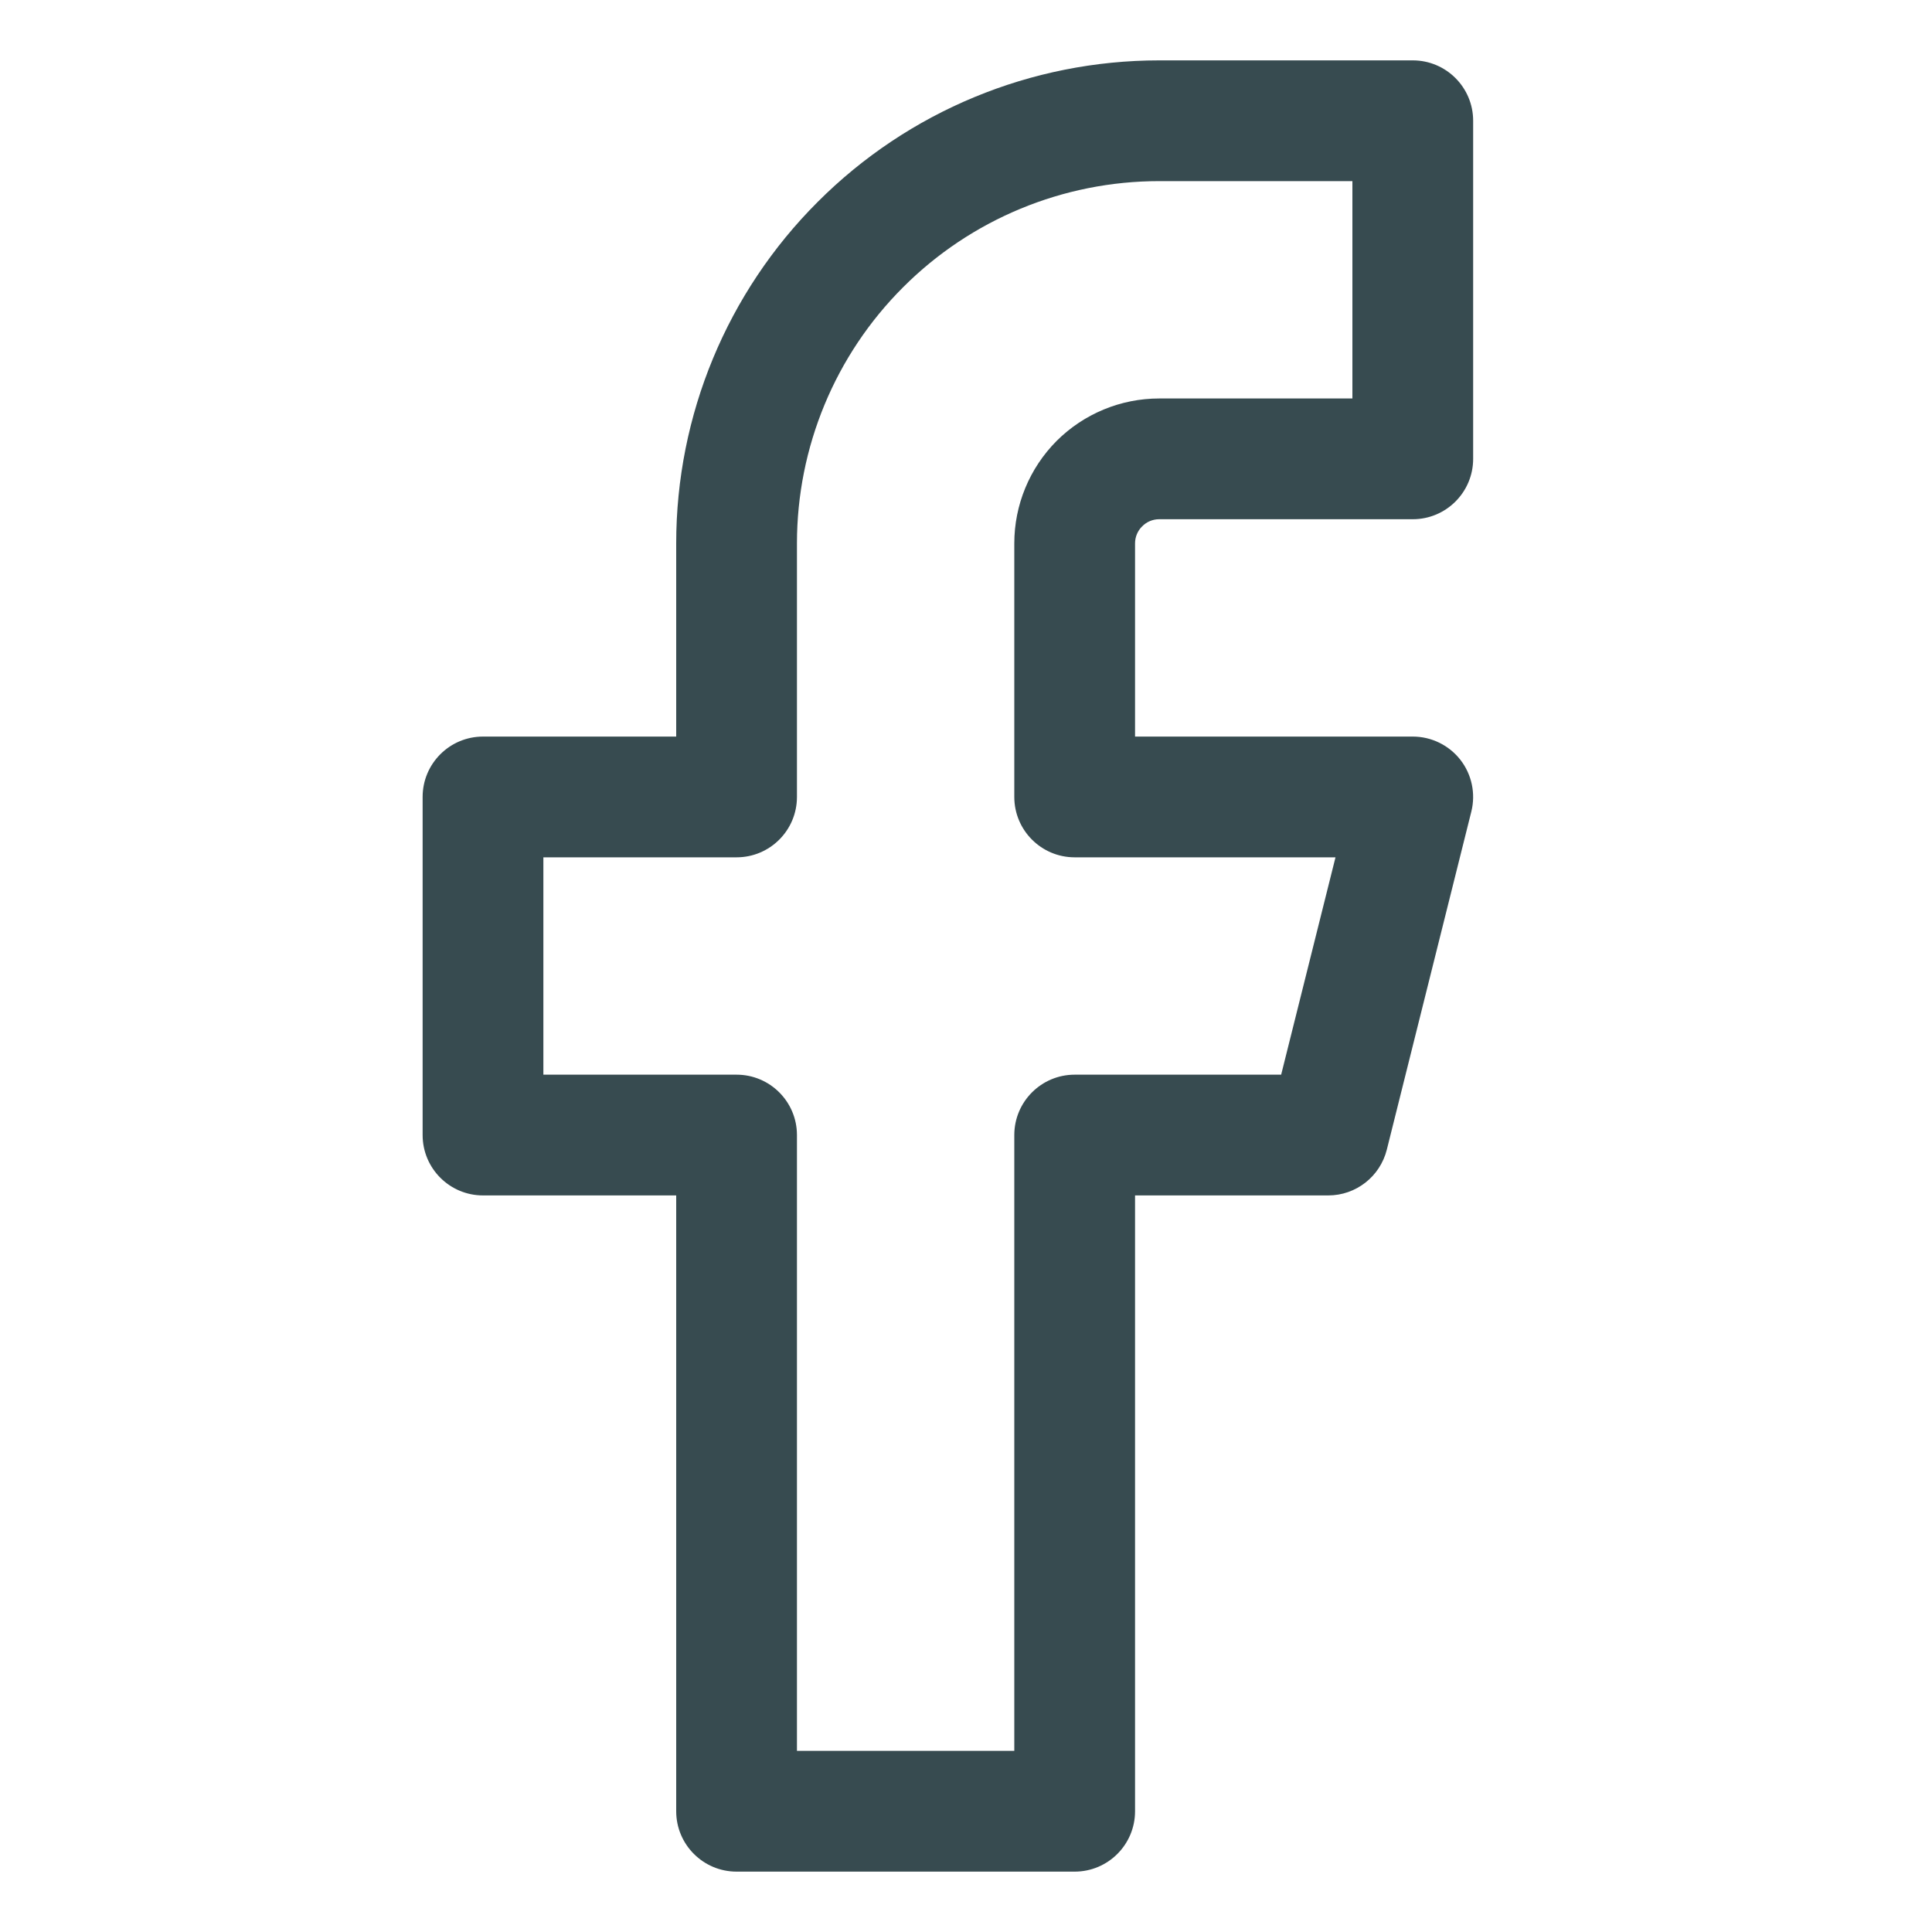
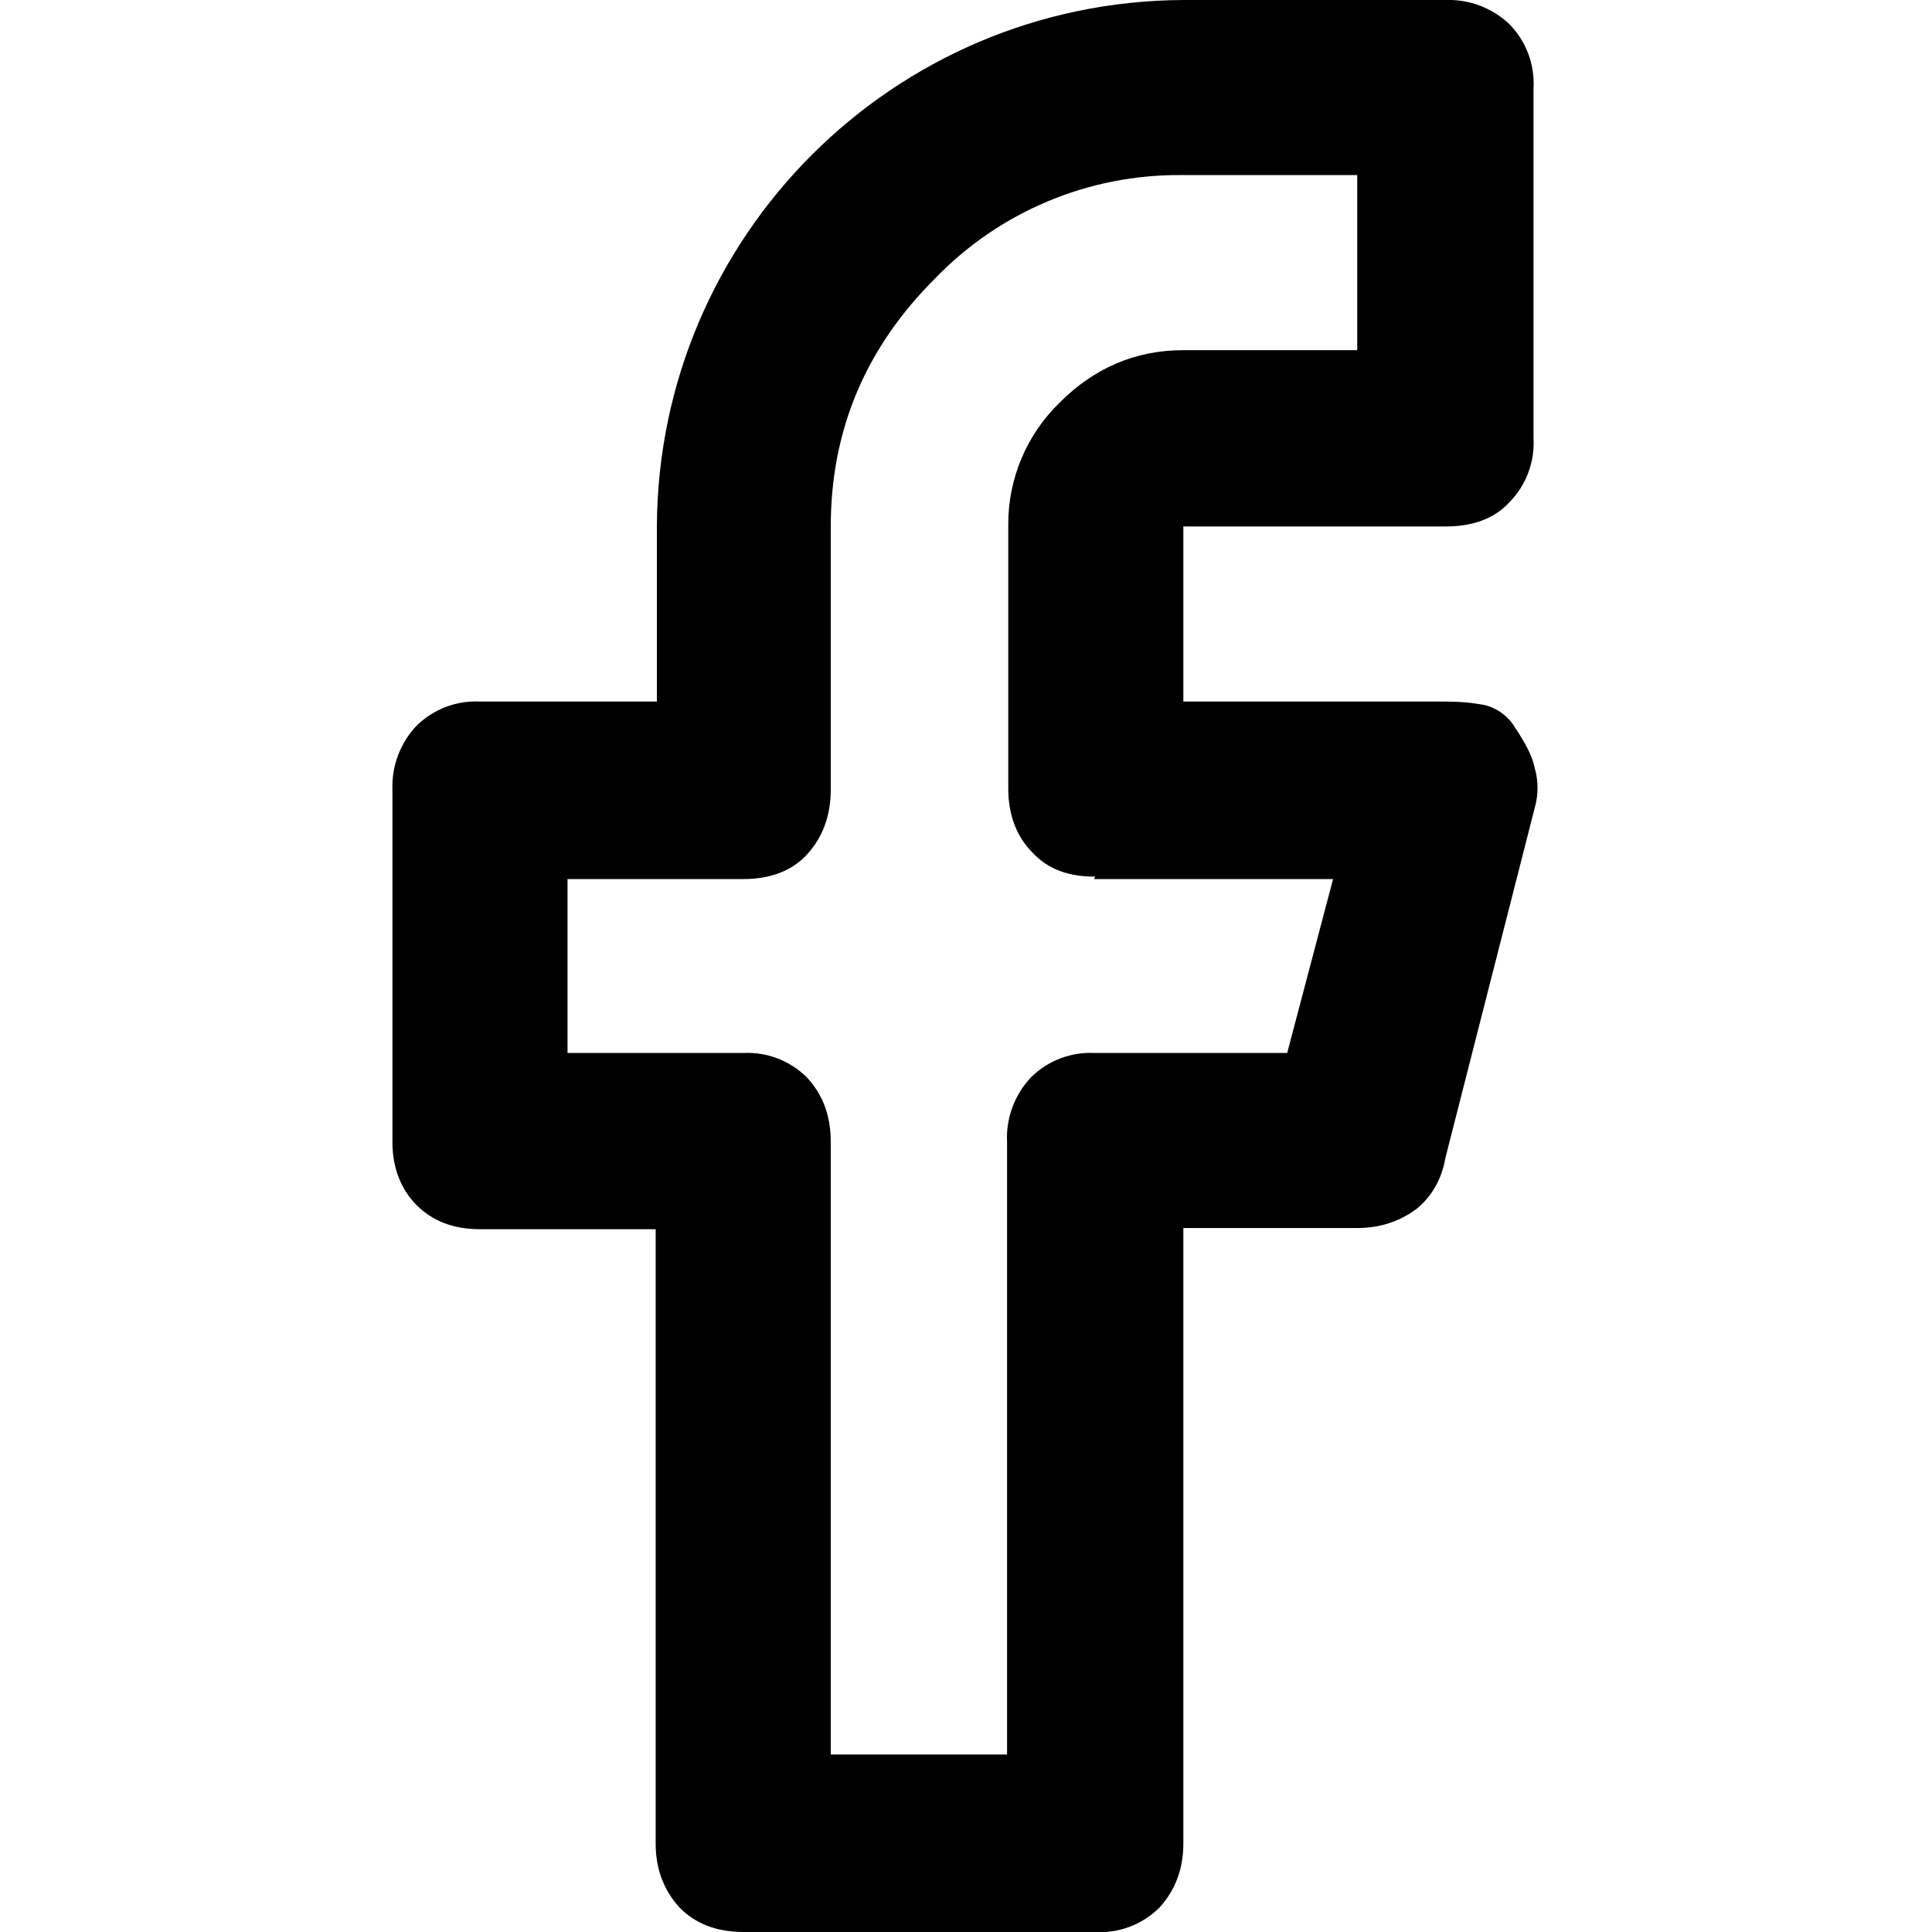
- <svg xmlns="http://www.w3.org/2000/svg" width="16" height="16" viewBox="0 0 16 16" fill="none">
-   <path fill-rule="evenodd" clip-rule="evenodd" d="M6.772 1.672C7.522 0.921 8.539 0.5 9.6 0.5H11.7C11.976 0.5 12.2 0.724 12.2 1V3.8C12.2 4.076 11.976 4.3 11.7 4.3H9.6C9.547 4.3 9.496 4.321 9.459 4.359C9.421 4.396 9.4 4.447 9.4 4.5V6.1H11.7C11.854 6.1 11.999 6.171 12.094 6.292C12.189 6.414 12.222 6.572 12.185 6.721L11.485 9.521C11.429 9.744 11.229 9.9 11 9.9H9.4V15C9.4 15.276 9.176 15.5 8.9 15.5H6.1C5.824 15.5 5.6 15.276 5.6 15V9.9H4C3.724 9.9 3.5 9.676 3.5 9.4V6.6C3.5 6.324 3.724 6.1 4 6.1H5.6V4.5C5.6 3.439 6.021 2.422 6.772 1.672ZM9.6 1.5C8.804 1.5 8.041 1.816 7.479 2.379C6.916 2.941 6.6 3.704 6.6 4.5V6.6C6.6 6.876 6.376 7.1 6.1 7.1H4.5V8.9H6.1C6.376 8.9 6.6 9.124 6.6 9.4V14.5H8.4V9.4C8.4 9.124 8.624 8.9 8.9 8.9H10.61L11.06 7.1H8.9C8.624 7.1 8.4 6.876 8.4 6.6V4.5C8.4 4.182 8.526 3.877 8.751 3.651C8.977 3.426 9.282 3.3 9.6 3.3H11.2V1.5H9.6Z" fill="#374B50" />
+ <svg xmlns="http://www.w3.org/2000/svg" viewBox="0 0 16 16">
+   <path d="M11.97 4.36c.22 0 .4-.06.53-.2a.7.7 0 0 0 .2-.53V.73a.7.7 0 0 0-.2-.53.73.73 0 0 0-.53-.2H9.8a4.38 4.38 0 0 0-4.36 4.36v1.45H3.98a.7.7 0 0 0-.53.2.73.73 0 0 0-.2.53v2.92c0 .21.07.39.2.52s.3.2.53.2h1.45v5.09c0 .21.07.39.2.53.13.13.3.2.53.2h2.9a.7.7 0 0 0 .54-.2c.13-.14.2-.32.2-.53v-5.1h1.44c.18 0 .34-.05.48-.15.13-.1.22-.25.25-.43l.74-2.9a.6.6 0 0 0 0-.33c-.02-.1-.08-.21-.16-.33a.41.41 0 0 0-.25-.19c-.1-.02-.21-.03-.33-.03H9.8V4.36h2.18zM9.06 7.28h1.98l-.38 1.44h-1.6a.7.7 0 0 0-.52.2.73.73 0 0 0-.2.54v5.07H6.88V9.46c0-.23-.07-.4-.2-.54a.7.7 0 0 0-.52-.2H4.7V7.28h1.46c.22 0 .4-.07.52-.2.13-.14.2-.32.2-.54V4.36c0-.8.29-1.48.86-2.05a2.8 2.8 0 0 1 2.05-.86h1.45V2.9H9.8c-.4 0-.74.15-1.02.43a1.4 1.4 0 0 0-.43 1.02v2.18c0 .22.07.4.2.53.13.14.3.2.52.2z" />
</svg>
